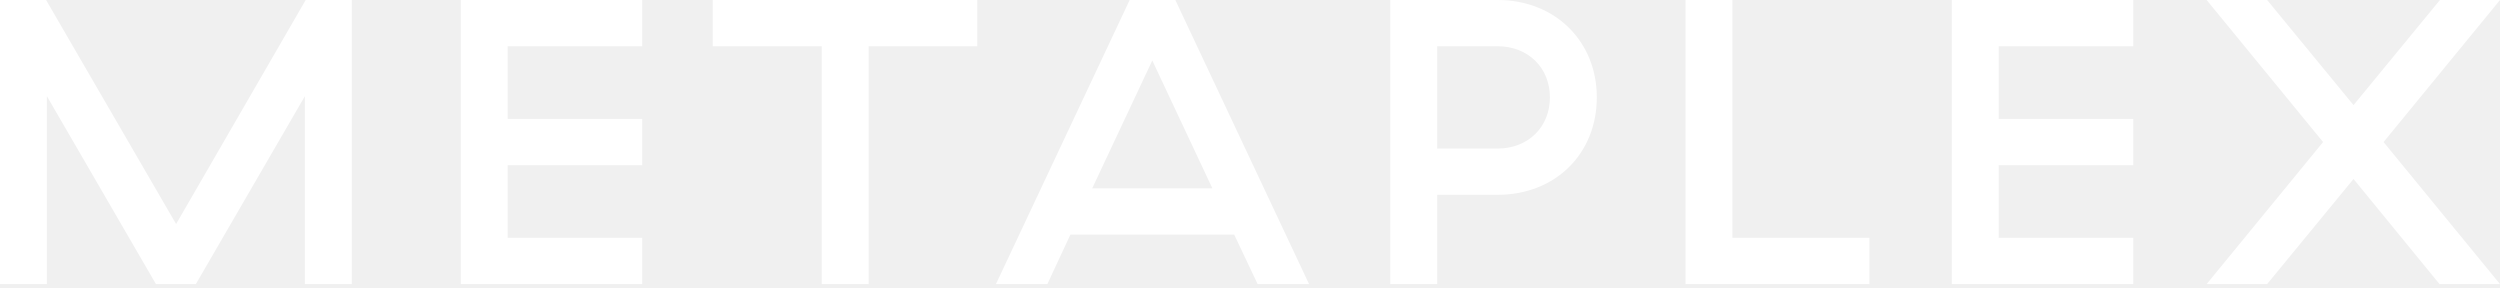
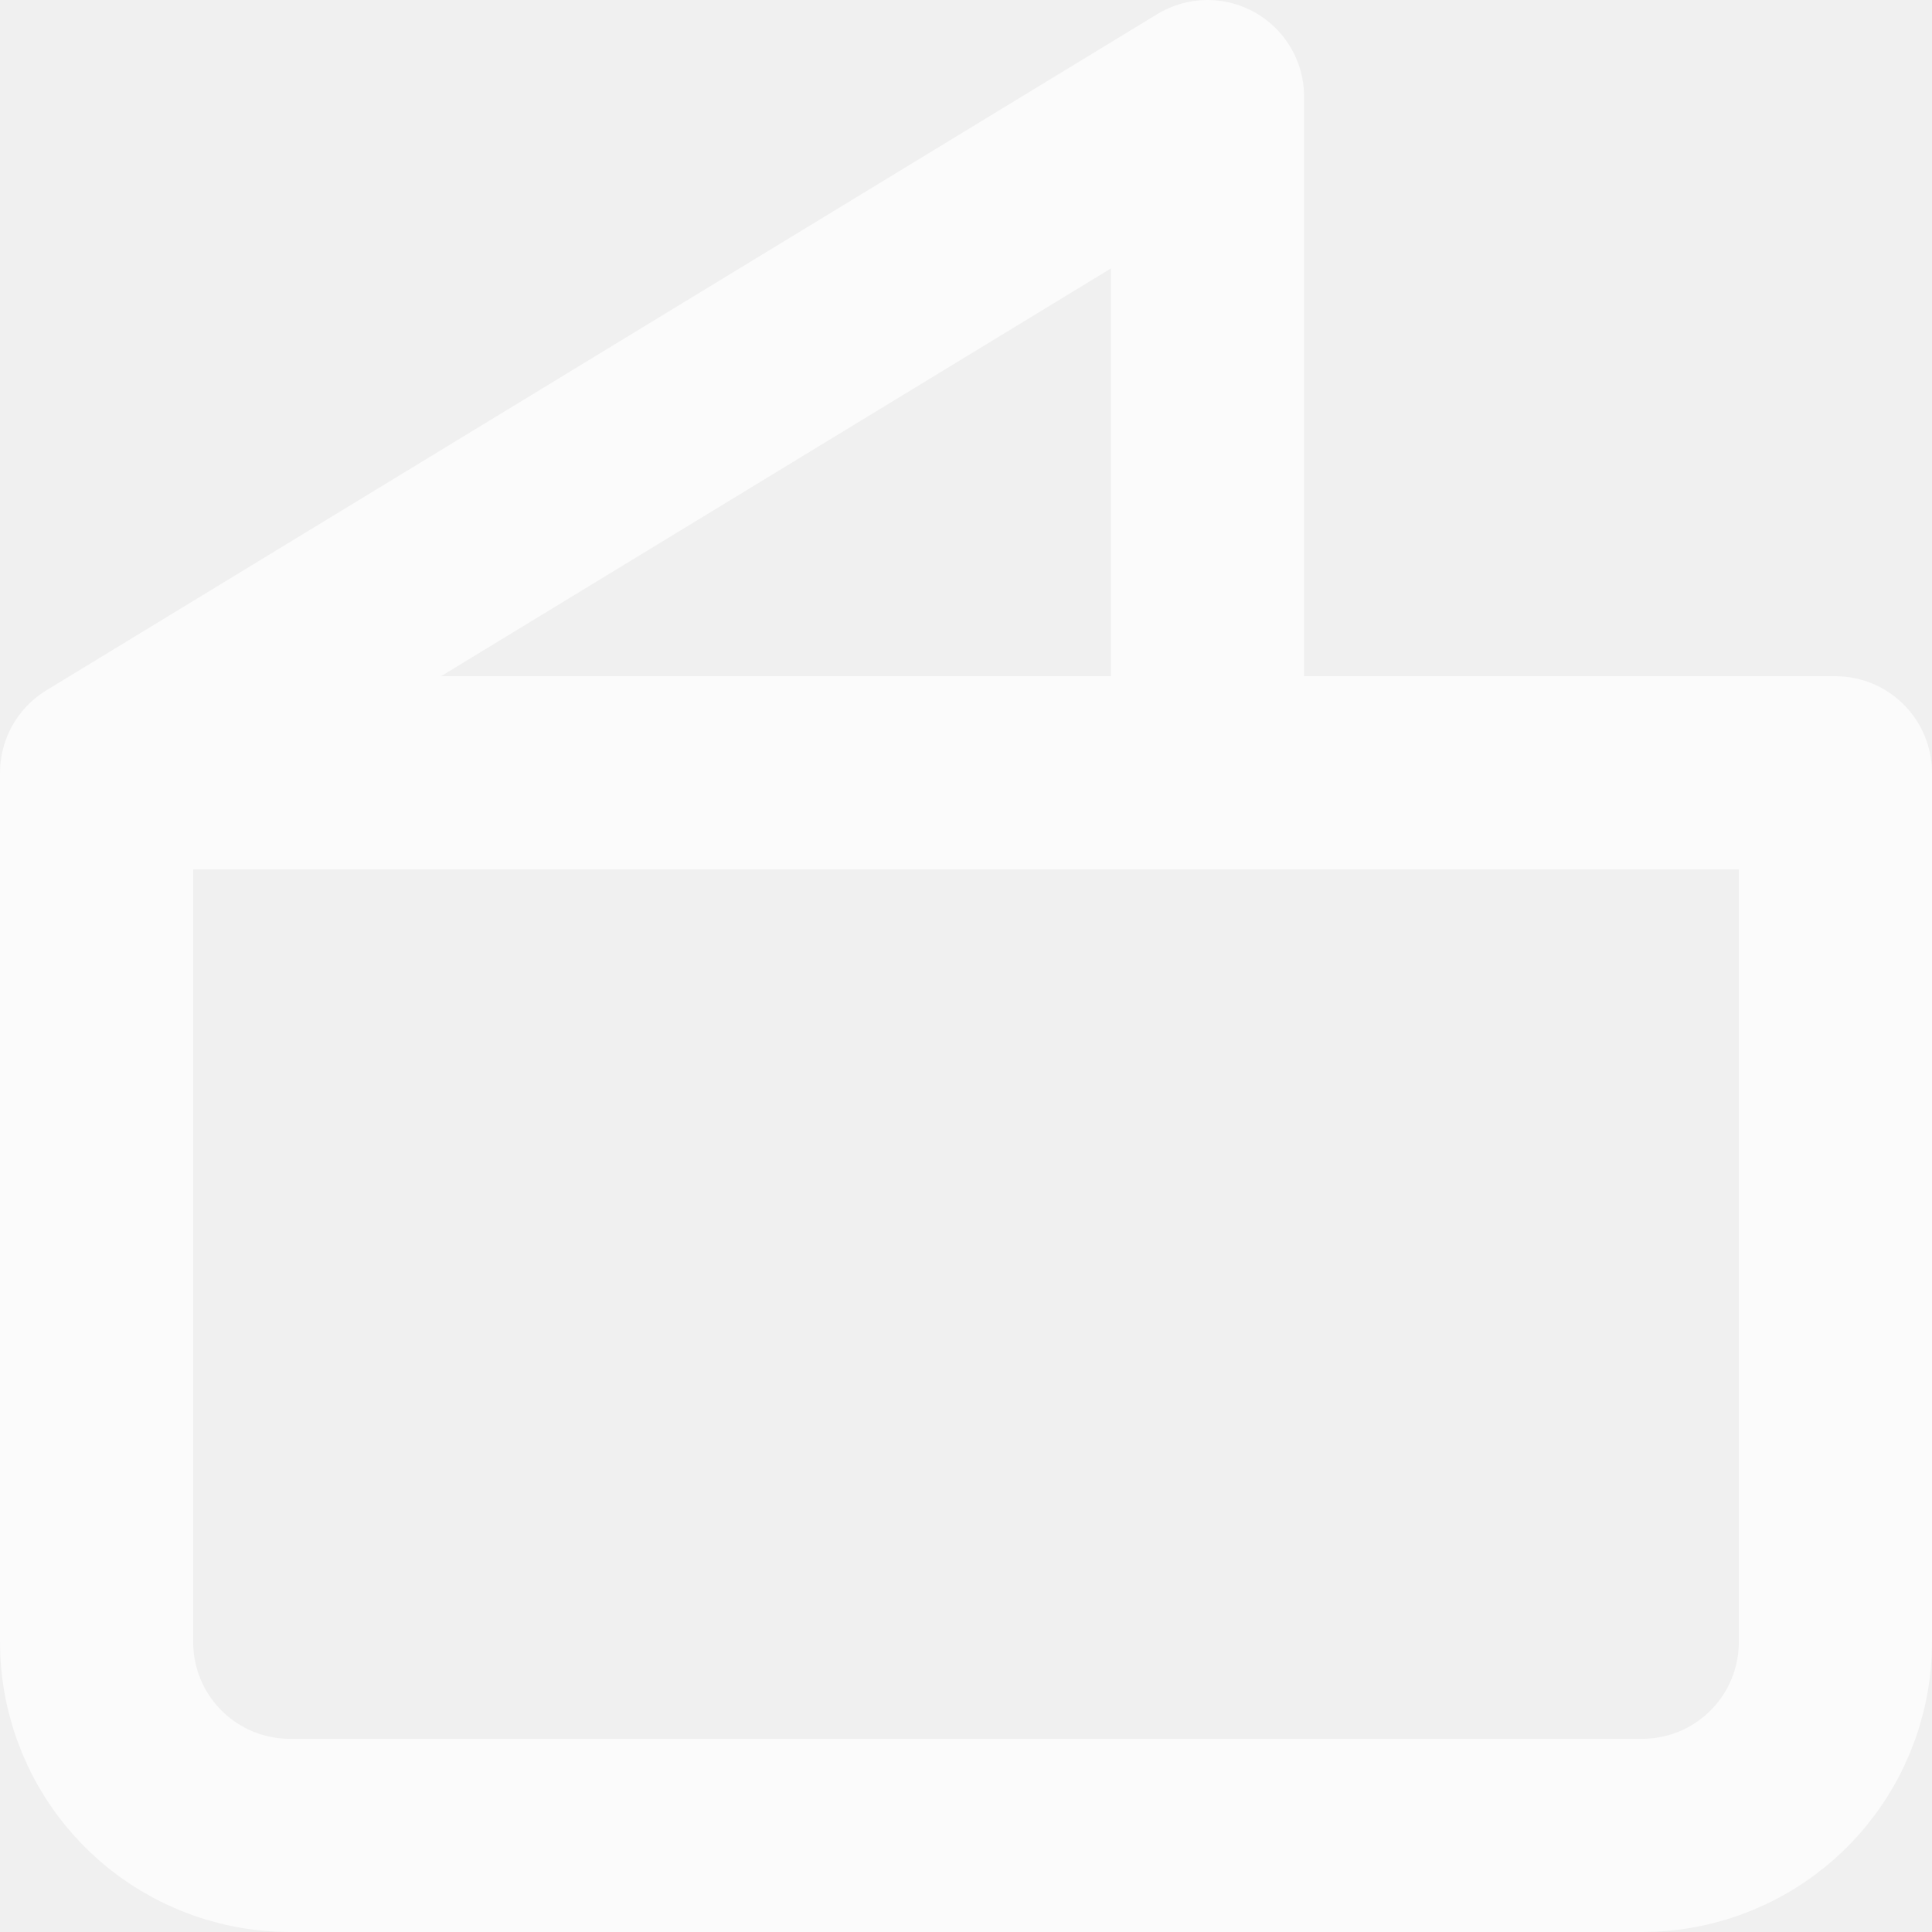
- <svg xmlns="http://www.w3.org/2000/svg" width="200" height="23" viewBox="0 0 200 23" fill="none">
-   <path d="M0 22.727H3.752V7.695L12.475 22.727H15.668L24.39 7.695V22.727H28.143V0H24.456L14.088 17.922L3.687 0H0V22.727Z" fill="white" />
-   <path d="M36.862 22.727H51.378V19.026H40.614V13.214H51.378V9.513H40.614V3.701H51.378V0H36.862V22.727Z" fill="white" />
-   <path d="M65.741 22.727H69.493V3.701H78.183V0H57.018V3.701H65.741V22.727Z" fill="white" />
-   <path d="M100.61 22.727H104.724L94.027 0H90.373L79.675 22.727H83.79L85.633 18.766H98.734L100.61 22.727ZM87.378 15.065L92.183 4.838L96.989 15.065H87.378Z" fill="white" />
-   <path d="M111.222 22.727H114.974V15.584H119.813C124.421 15.584 127.745 12.305 127.745 7.792C127.745 3.312 124.421 0 119.813 0H111.222V22.727ZM114.974 11.883V3.701H119.813C122.249 3.701 123.993 5.422 123.993 7.792C123.993 10.162 122.249 11.883 119.813 11.883H114.974Z" fill="white" />
-   <path d="M134.841 22.727H149.554V19.026H138.593V0H134.841V22.727Z" fill="white" />
-   <path d="M156.145 22.727H170.661V19.026H159.897V13.214H170.661V9.513H159.897V3.701H170.661V0H156.145V22.727Z" fill="white" />
-   <path d="M176.531 22.727H181.37L188.282 14.318L195.161 22.727H200L190.685 11.364L200 0H195.194L188.282 8.409L181.37 0H176.531L185.846 11.364L176.531 22.727Z" fill="white" />
+ <svg xmlns="http://www.w3.org/2000/svg" width="20" height="20" viewBox="0 0 20 20" fill="none">
+   <path d="M1 8H4H10H12.5M1 8V17C1 17.53 1.211 18.039 1.586 18.414C1.961 18.789 2.47 19 3 19H17C17.53 19 18.039 18.789 18.414 18.414C18.789 18.039 19 17.53 19 17V8H16H12.5M1 8L12.5 1V8" stroke="white" stroke-opacity="0.7" stroke-width="2" stroke-linecap="round" stroke-linejoin="round" />
</svg>
